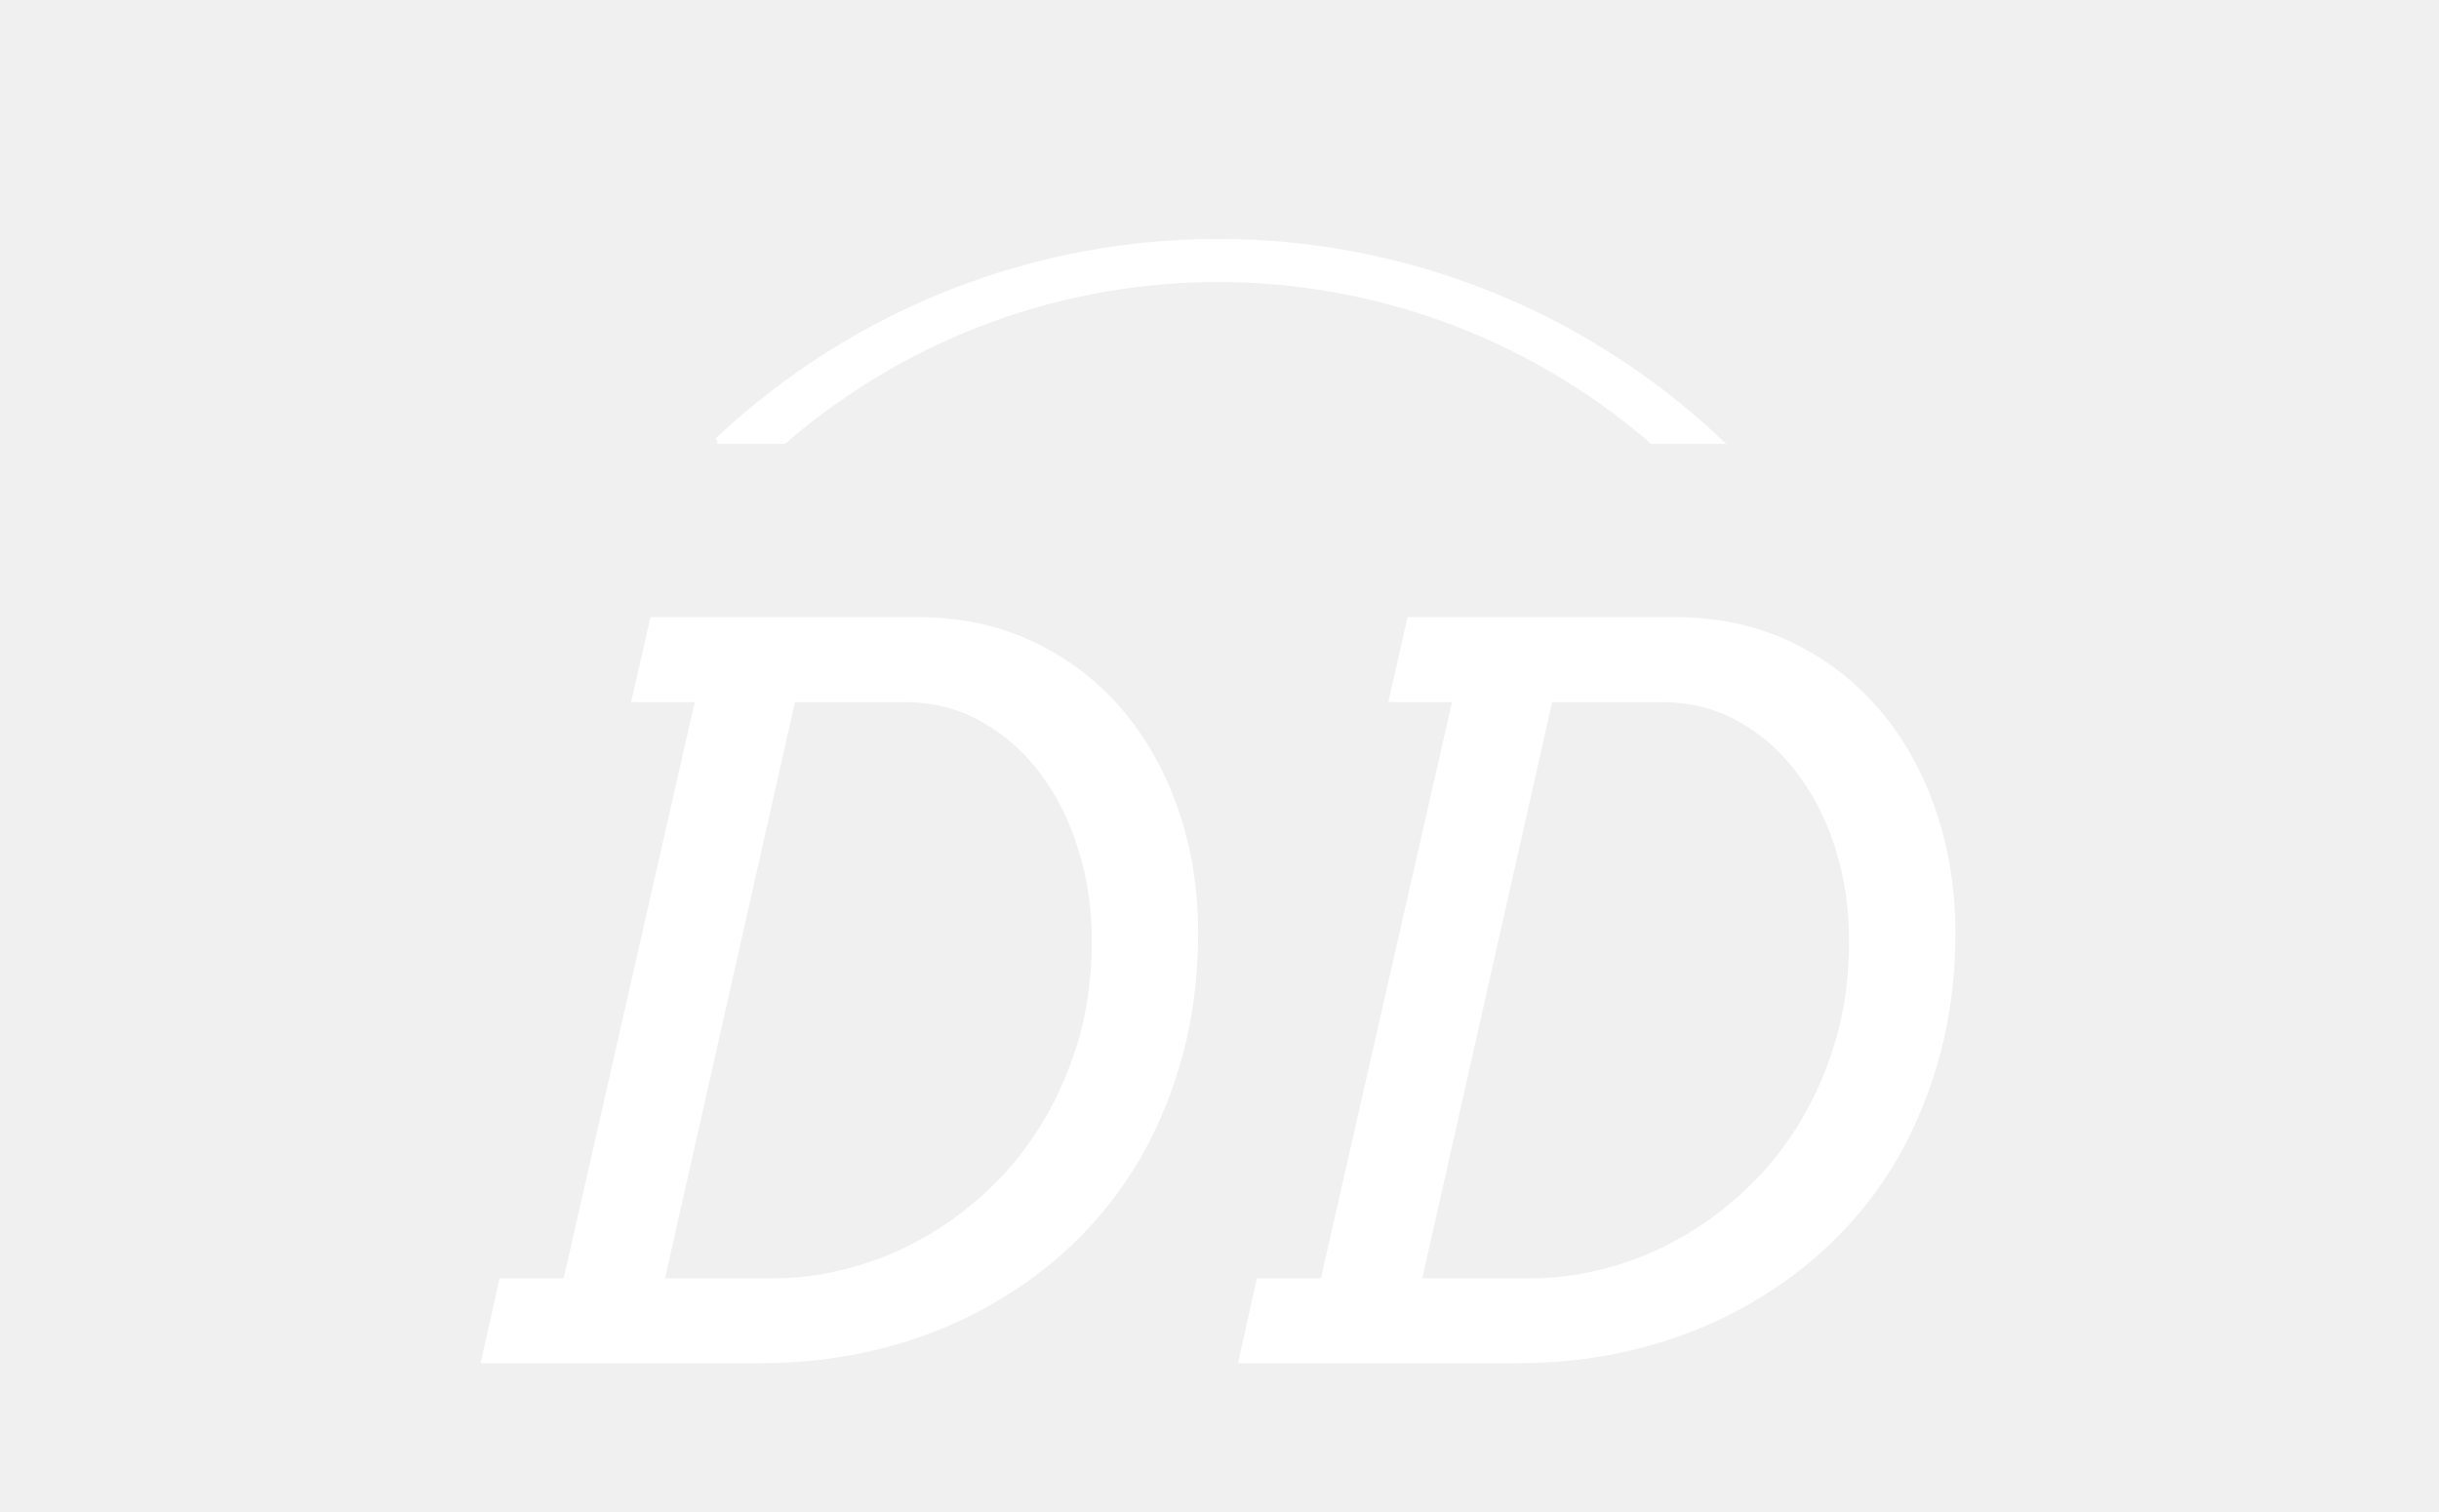
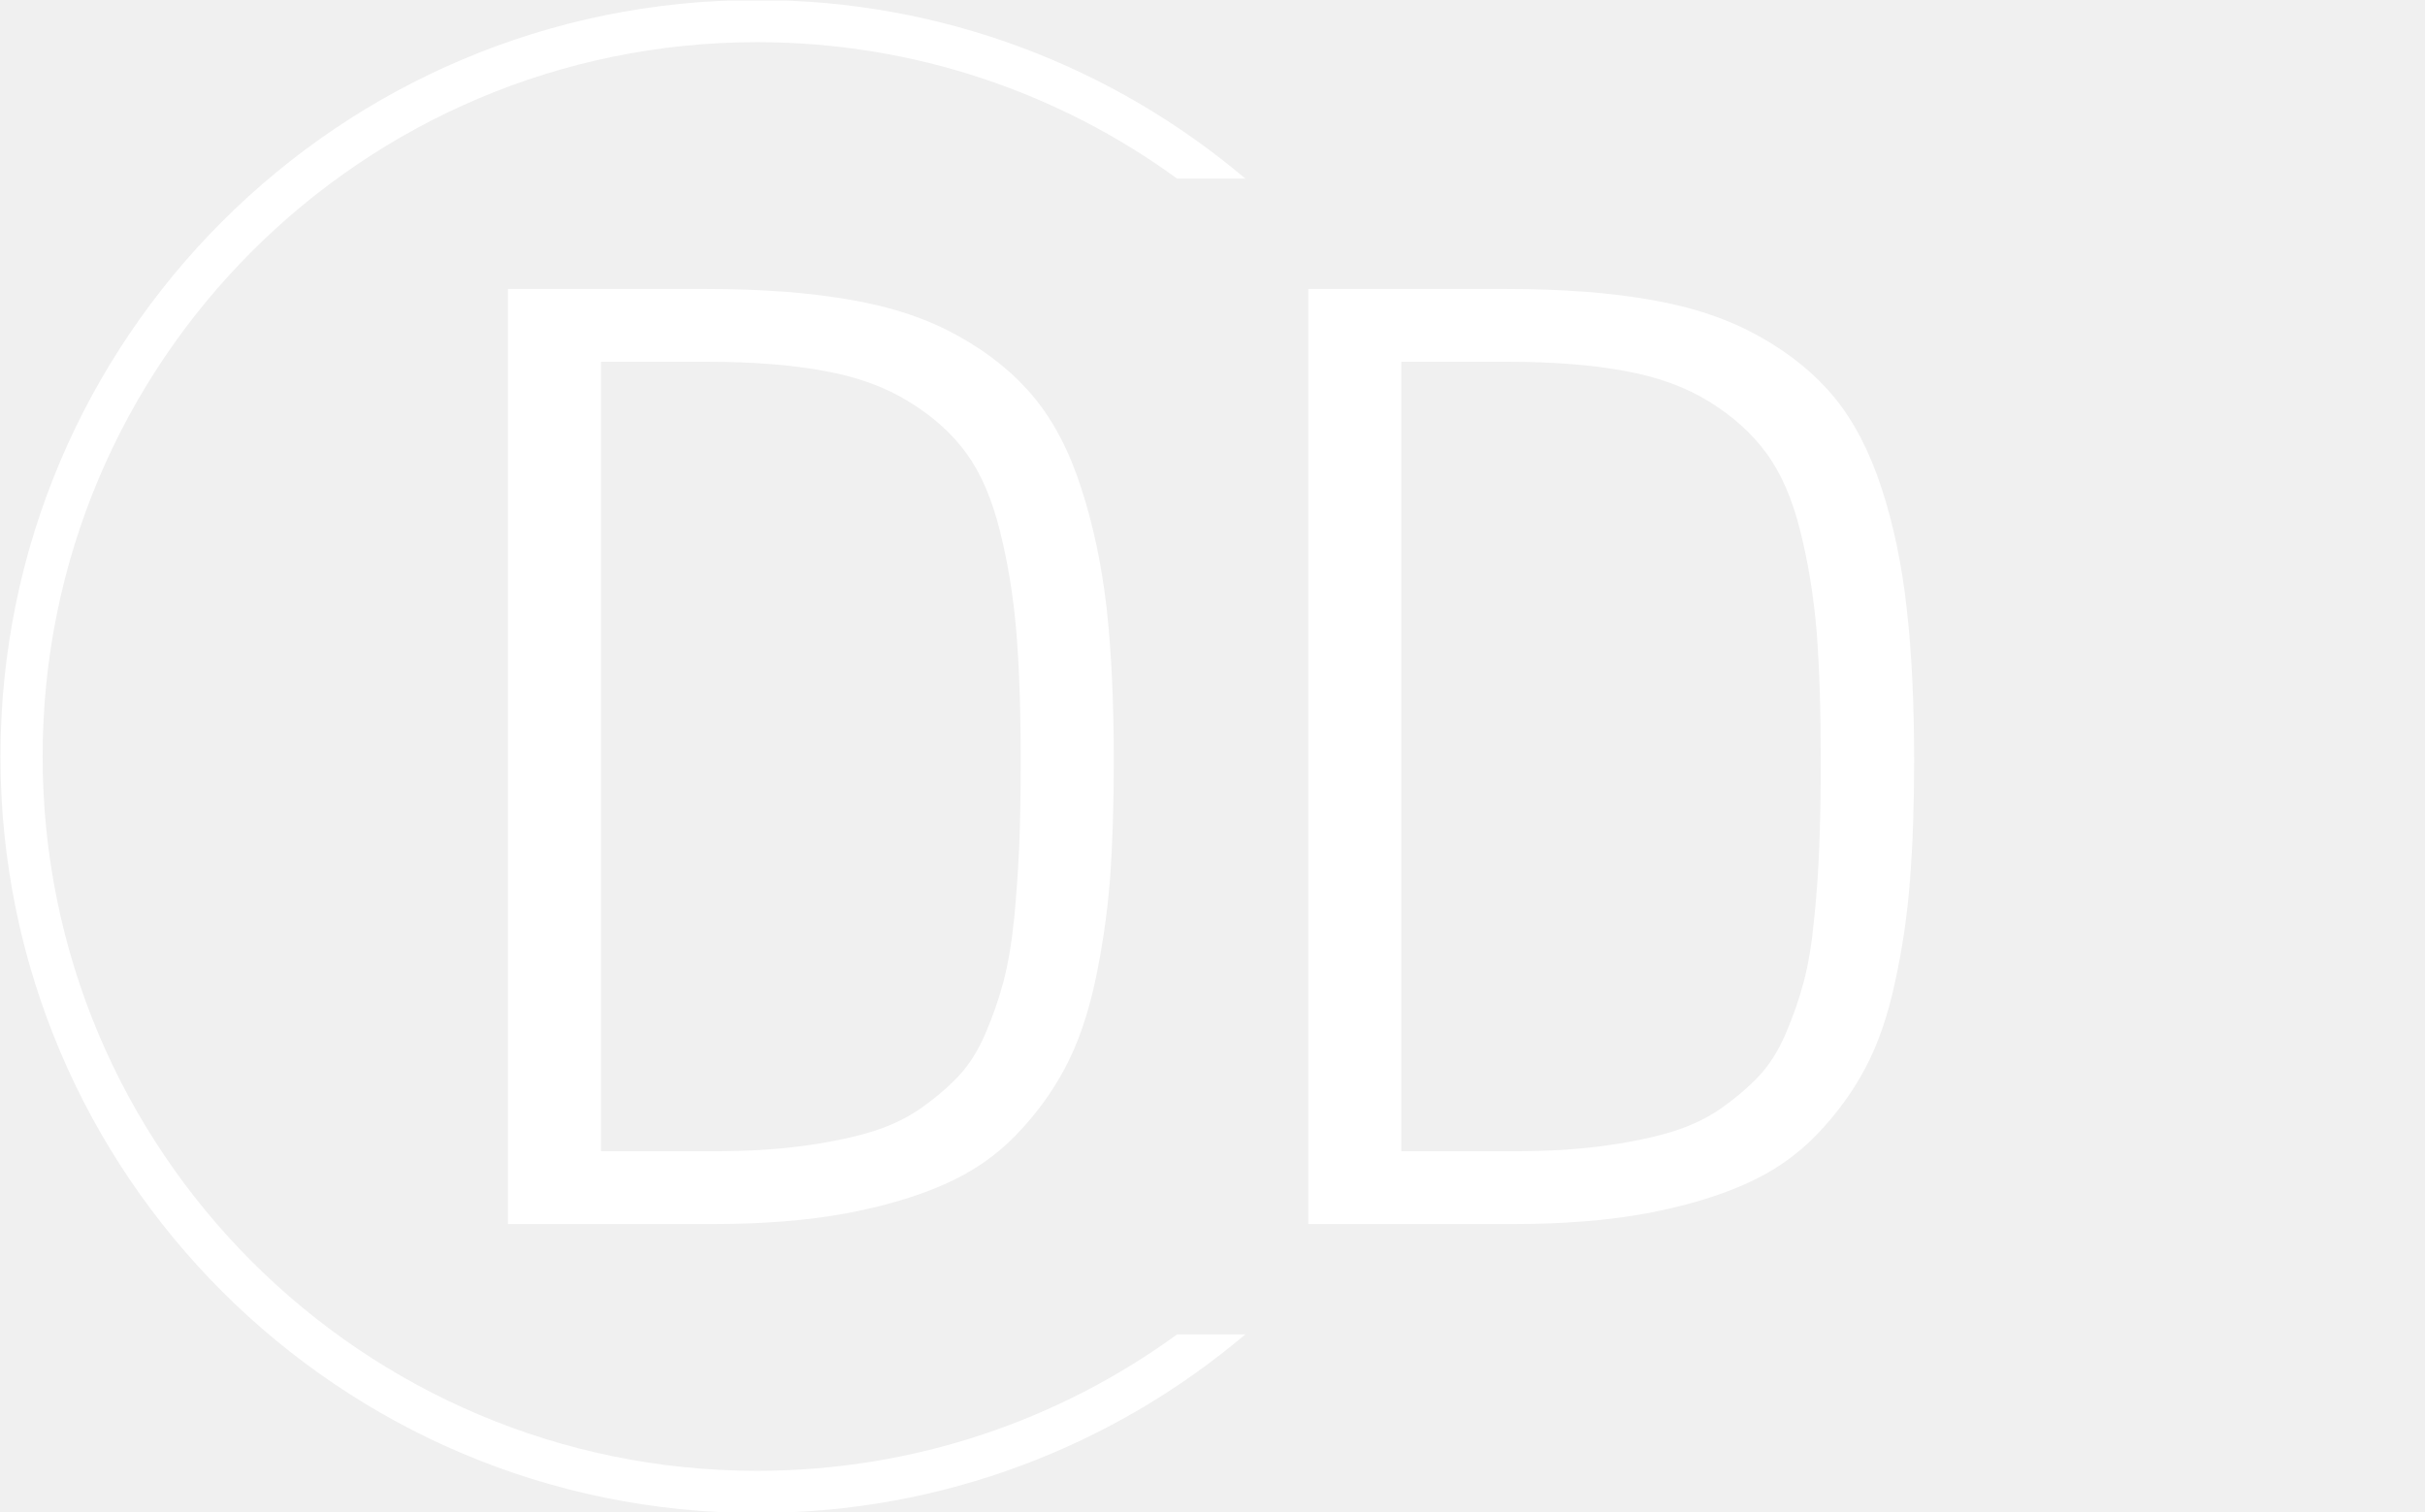
- <svg xmlns="http://www.w3.org/2000/svg" width="50px" height="31px" viewBox="0 0 49 31" version="1.1">
-   <defs>
-     <clipPath id="clip1">
-       <path d="M 9.352 12.652 L 39.586 12.652 L 39.586 27.949 L 9.352 27.949 Z M 9.352 12.652 " />
-     </clipPath>
-     <clipPath id="clip2">
-       <path d="M 14 4.801 L 35 4.801 L 35 31 L 14 31 Z M 14 4.801 " />
-     </clipPath>
-     <clipPath id="clip3">
-       <path d="M 13 4.801 L 36 4.801 L 36 31 L 13 31 Z M 13 4.801 " />
-     </clipPath>
-   </defs>
-   <g id="surface1">
-     <g clip-path="url(#clip1)" clip-rule="nonzero">
-       <path style=" stroke:none;fill-rule:nonzero;fill:rgb(100%,100%,100%);fill-opacity:1;" d="M 12.438 14.395 L 12.836 12.652 L 18.293 12.652 C 19.176 12.652 19.973 12.82 20.688 13.16 C 21.398 13.5 22.008 13.961 22.508 14.551 C 23.008 15.141 23.391 15.828 23.66 16.613 C 23.93 17.402 24.062 18.242 24.062 19.129 C 24.062 20.008 23.957 20.84 23.75 21.617 C 23.539 22.395 23.246 23.109 22.867 23.766 C 22.48 24.422 22.02 25.008 21.477 25.523 C 20.934 26.039 20.332 26.473 19.668 26.832 C 19.004 27.195 18.289 27.469 17.52 27.66 C 16.75 27.852 15.941 27.949 15.102 27.949 L 9.352 27.949 L 9.742 26.211 L 11.055 26.211 L 13.742 14.395 Z M 18.035 14.395 L 15.797 14.395 L 13.133 26.211 L 15.32 26.211 C 15.871 26.211 16.414 26.137 16.949 25.988 C 17.488 25.844 18 25.629 18.492 25.344 C 18.977 25.062 19.426 24.719 19.844 24.316 C 20.254 23.914 20.613 23.457 20.914 22.941 C 21.215 22.434 21.453 21.871 21.629 21.258 C 21.797 20.645 21.883 19.988 21.883 19.289 C 21.883 18.637 21.793 18.016 21.609 17.43 C 21.43 16.84 21.172 16.32 20.836 15.871 C 20.5 15.418 20.094 15.062 19.621 14.797 C 19.148 14.527 18.617 14.395 18.035 14.395 Z M 27.961 14.395 L 28.355 12.652 L 33.82 12.652 C 34.699 12.652 35.496 12.82 36.211 13.16 C 36.922 13.5 37.527 13.961 38.031 14.551 C 38.531 15.141 38.914 15.828 39.184 16.613 C 39.453 17.402 39.586 18.242 39.586 19.129 C 39.586 20.008 39.484 20.84 39.273 21.617 C 39.062 22.395 38.77 23.109 38.391 23.766 C 38.008 24.422 37.543 25.008 37 25.523 C 36.457 26.039 35.855 26.473 35.191 26.832 C 34.527 27.195 33.809 27.469 33.043 27.66 C 32.273 27.852 31.469 27.949 30.625 27.949 L 24.879 27.949 L 25.266 26.211 L 26.578 26.211 L 29.266 14.395 Z M 33.559 14.395 L 31.32 14.395 L 28.656 26.211 L 30.844 26.211 C 31.395 26.211 31.938 26.137 32.477 25.988 C 33.012 25.844 33.523 25.629 34.012 25.344 C 34.5 25.062 34.949 24.719 35.363 24.316 C 35.777 23.914 36.137 23.457 36.438 22.941 C 36.738 22.434 36.977 21.871 37.152 21.258 C 37.324 20.645 37.406 19.988 37.406 19.289 C 37.406 18.637 37.316 18.016 37.137 17.43 C 36.953 16.84 36.695 16.32 36.355 15.871 C 36.023 15.418 35.621 15.062 35.148 14.797 C 34.672 14.527 34.141 14.395 33.559 14.395 Z M 33.559 14.395 " />
-     </g>
-     <g clip-path="url(#clip2)" clip-rule="nonzero">
-       <path style=" stroke:none;fill-rule:nonzero;fill:rgb(100%,100%,100%);fill-opacity:1;" d="M 14.207 9.039 C 20 3.602 28.941 3.602 34.734 9.039 L 33.375 9.039 C 28.238 4.613 20.703 4.613 15.566 9.039 L 14.207 9.039 M 14.207 31.559 C 20 36.996 28.941 36.996 34.734 31.559 L 33.375 31.559 C 28.238 35.984 20.703 35.984 15.566 31.559 L 14.207 31.559 " />
-     </g>
-     <g clip-path="url(#clip3)" clip-rule="nonzero">
-       <path style="fill:none;stroke-width:1;stroke-linecap:butt;stroke-linejoin:miter;stroke:rgb(100%,100%,100%);stroke-opacity:1;stroke-miterlimit:4;" d="M 114.784 33.879 C 161.619 -9.446 233.908 -9.446 280.742 33.879 L 269.752 33.879 C 228.223 -1.385 167.303 -1.385 125.775 33.879 L 114.784 33.879 M 114.784 213.308 C 161.619 256.633 233.908 256.633 280.742 213.308 L 269.752 213.308 C 228.223 248.572 167.303 248.572 125.775 213.308 L 114.784 213.308 " transform="matrix(0.12369,0,0,0.125506,0.00931258,4.787104)" />
-     </g>
+ <svg xmlns="http://www.w3.org/2000/svg" version="1.1" width="2000" height="1247" viewBox="0 0 2000 1247">
+   <g transform="matrix(1,0,0,1,-1.212121,0.5048583)">
+     <svg viewBox="0 0 396 247" data-background-color="#010536" preserveAspectRatio="xMidYMid meet" height="1247" width="2000">
+       <g id="tight-bounds" transform="matrix(1,0,0,1,0.24,-0.1)">
+         <svg viewBox="0 0 395.52 247.2" height="247.2" width="395.52">
+           <g>
+             <svg />
+           </g>
+           <g>
+             <svg viewBox="0 0 395.52 247.2" height="247.2" width="395.52">
+               <g transform="matrix(1,0,0,1,82.88535,47.2152)">
+                 <svg viewBox="0 0 229.749 152.77" height="152.77" width="229.749">
+                   <g>
+                     <svg viewBox="0 0 229.749 152.77" height="152.77" width="229.749">
+                       <g>
+                         <svg viewBox="0 0 229.749 152.77" height="152.77" width="229.749">
+                           <g>
+                             <svg viewBox="0 0 229.749 152.77" height="152.77" width="229.749">
+                               <g id="textblocktransform">
+                                 <svg viewBox="0 0 229.749 152.77" height="152.77" width="229.749" id="textblock">
+                                   <g>
+                                     <svg viewBox="0 0 229.749 152.77" height="152.77" width="229.749">
+                                       <g transform="matrix(1,0,0,1,0,0)">
+                                         <svg width="229.749" viewBox="3.64 -31.35 47.14 31.35" height="152.77" data-palette-color="#fbfbf8">
+                                           <path d="M10.57 0L10.57 0 3.64 0 3.64-31.35 10.3-31.35Q13.09-31.35 15.16-30.98 17.24-30.62 18.76-29.76 20.29-28.91 21.28-27.71 22.27-26.51 22.86-24.67 23.46-22.83 23.71-20.65 23.95-18.48 23.95-15.53L23.95-15.53Q23.95-13.26 23.82-11.52 23.68-9.79 23.32-8.11 22.95-6.42 22.31-5.22 21.68-4.03 20.68-2.99 19.68-1.95 18.27-1.33 16.87-0.71 14.94-0.35 13.01 0 10.57 0ZM10.3-28.91L10.3-28.91 6.76-28.91 6.76-2.44 10.57-2.44Q12.13-2.44 13.39-2.6 14.65-2.76 15.65-3.04 16.65-3.32 17.41-3.83 18.16-4.35 18.71-4.92 19.26-5.49 19.64-6.37 20.02-7.25 20.25-8.12 20.48-8.98 20.61-10.24 20.73-11.5 20.78-12.68 20.83-13.87 20.83-15.53L20.83-15.53Q20.83-18.12 20.68-19.89 20.53-21.66 20.13-23.25 19.73-24.85 19.01-25.84 18.29-26.83 17.1-27.56 15.92-28.3 14.26-28.6 12.6-28.91 10.3-28.91ZM37.4 0L37.4 0 30.47 0 30.47-31.35 37.13-31.35Q39.91-31.35 41.99-30.98 44.06-30.62 45.59-29.76 47.12-28.91 48.11-27.71 49.09-26.51 49.69-24.67 50.29-22.83 50.53-20.65 50.78-18.48 50.78-15.53L50.78-15.53Q50.78-13.26 50.64-11.52 50.51-9.79 50.14-8.11 49.78-6.42 49.14-5.22 48.51-4.03 47.51-2.99 46.51-1.95 45.1-1.33 43.7-0.71 41.77-0.35 39.84 0 37.4 0ZM37.13-28.91L37.13-28.91 33.59-28.91 33.59-2.44 37.4-2.44Q38.96-2.44 40.22-2.6 41.48-2.76 42.48-3.04 43.48-3.32 44.24-3.83 44.99-4.35 45.54-4.92 46.09-5.49 46.47-6.37 46.85-7.25 47.08-8.12 47.31-8.98 47.43-10.24 47.56-11.5 47.6-12.68 47.65-13.87 47.65-15.53L47.65-15.53Q47.65-18.12 47.51-19.89 47.36-21.66 46.96-23.25 46.56-24.85 45.83-25.84 45.11-26.83 43.93-27.56 42.75-28.3 41.09-28.6 39.43-28.91 37.13-28.91Z" opacity="1" transform="matrix(1,0,0,1,0,0)" fill="#ffffff" class="wordmark-text-0" data-fill-palette-color="primary" id="text-0" />
+                                         </svg>
+                                       </g>
+                                     </svg>
+                                   </g>
+                                 </svg>
+                               </g>
+                             </svg>
+                           </g>
+                         </svg>
+                       </g>
+                     </svg>
+                   </g>
+                 </svg>
+               </g>
+               <g>
+                 <path d="M0 123.6c0-68.262 55.338-123.6 123.6-123.6 30.402 0 58.24 10.976 79.768 29.183l-11.147 0c-19.26-14.022-42.974-22.294-68.621-22.295-64.458 0-116.712 52.254-116.712 116.712 0 64.458 52.254 116.712 116.712 116.712 25.647 0 49.361-8.272 68.621-22.295l11.147 0c-21.528 18.206-49.366 29.183-79.768 29.183-68.262 0-123.6-55.338-123.6-123.6z" fill="#ffffff" stroke="transparent" data-fill-palette-color="tertiary" />
+               </g>
+             </svg>
+           </g>
+           <defs />
+         </svg>
+         <rect width="395.52" height="247.2" fill="none" stroke="none" visibility="hidden" />
+       </g>
+     </svg>
  </g>
</svg>
